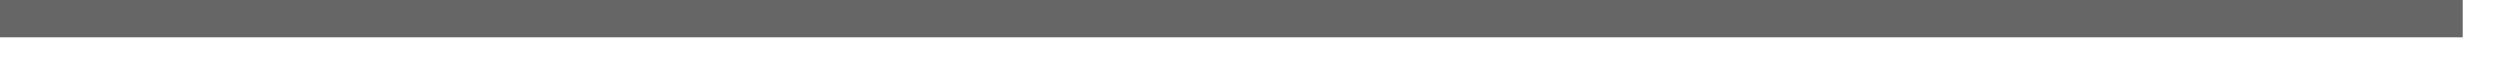
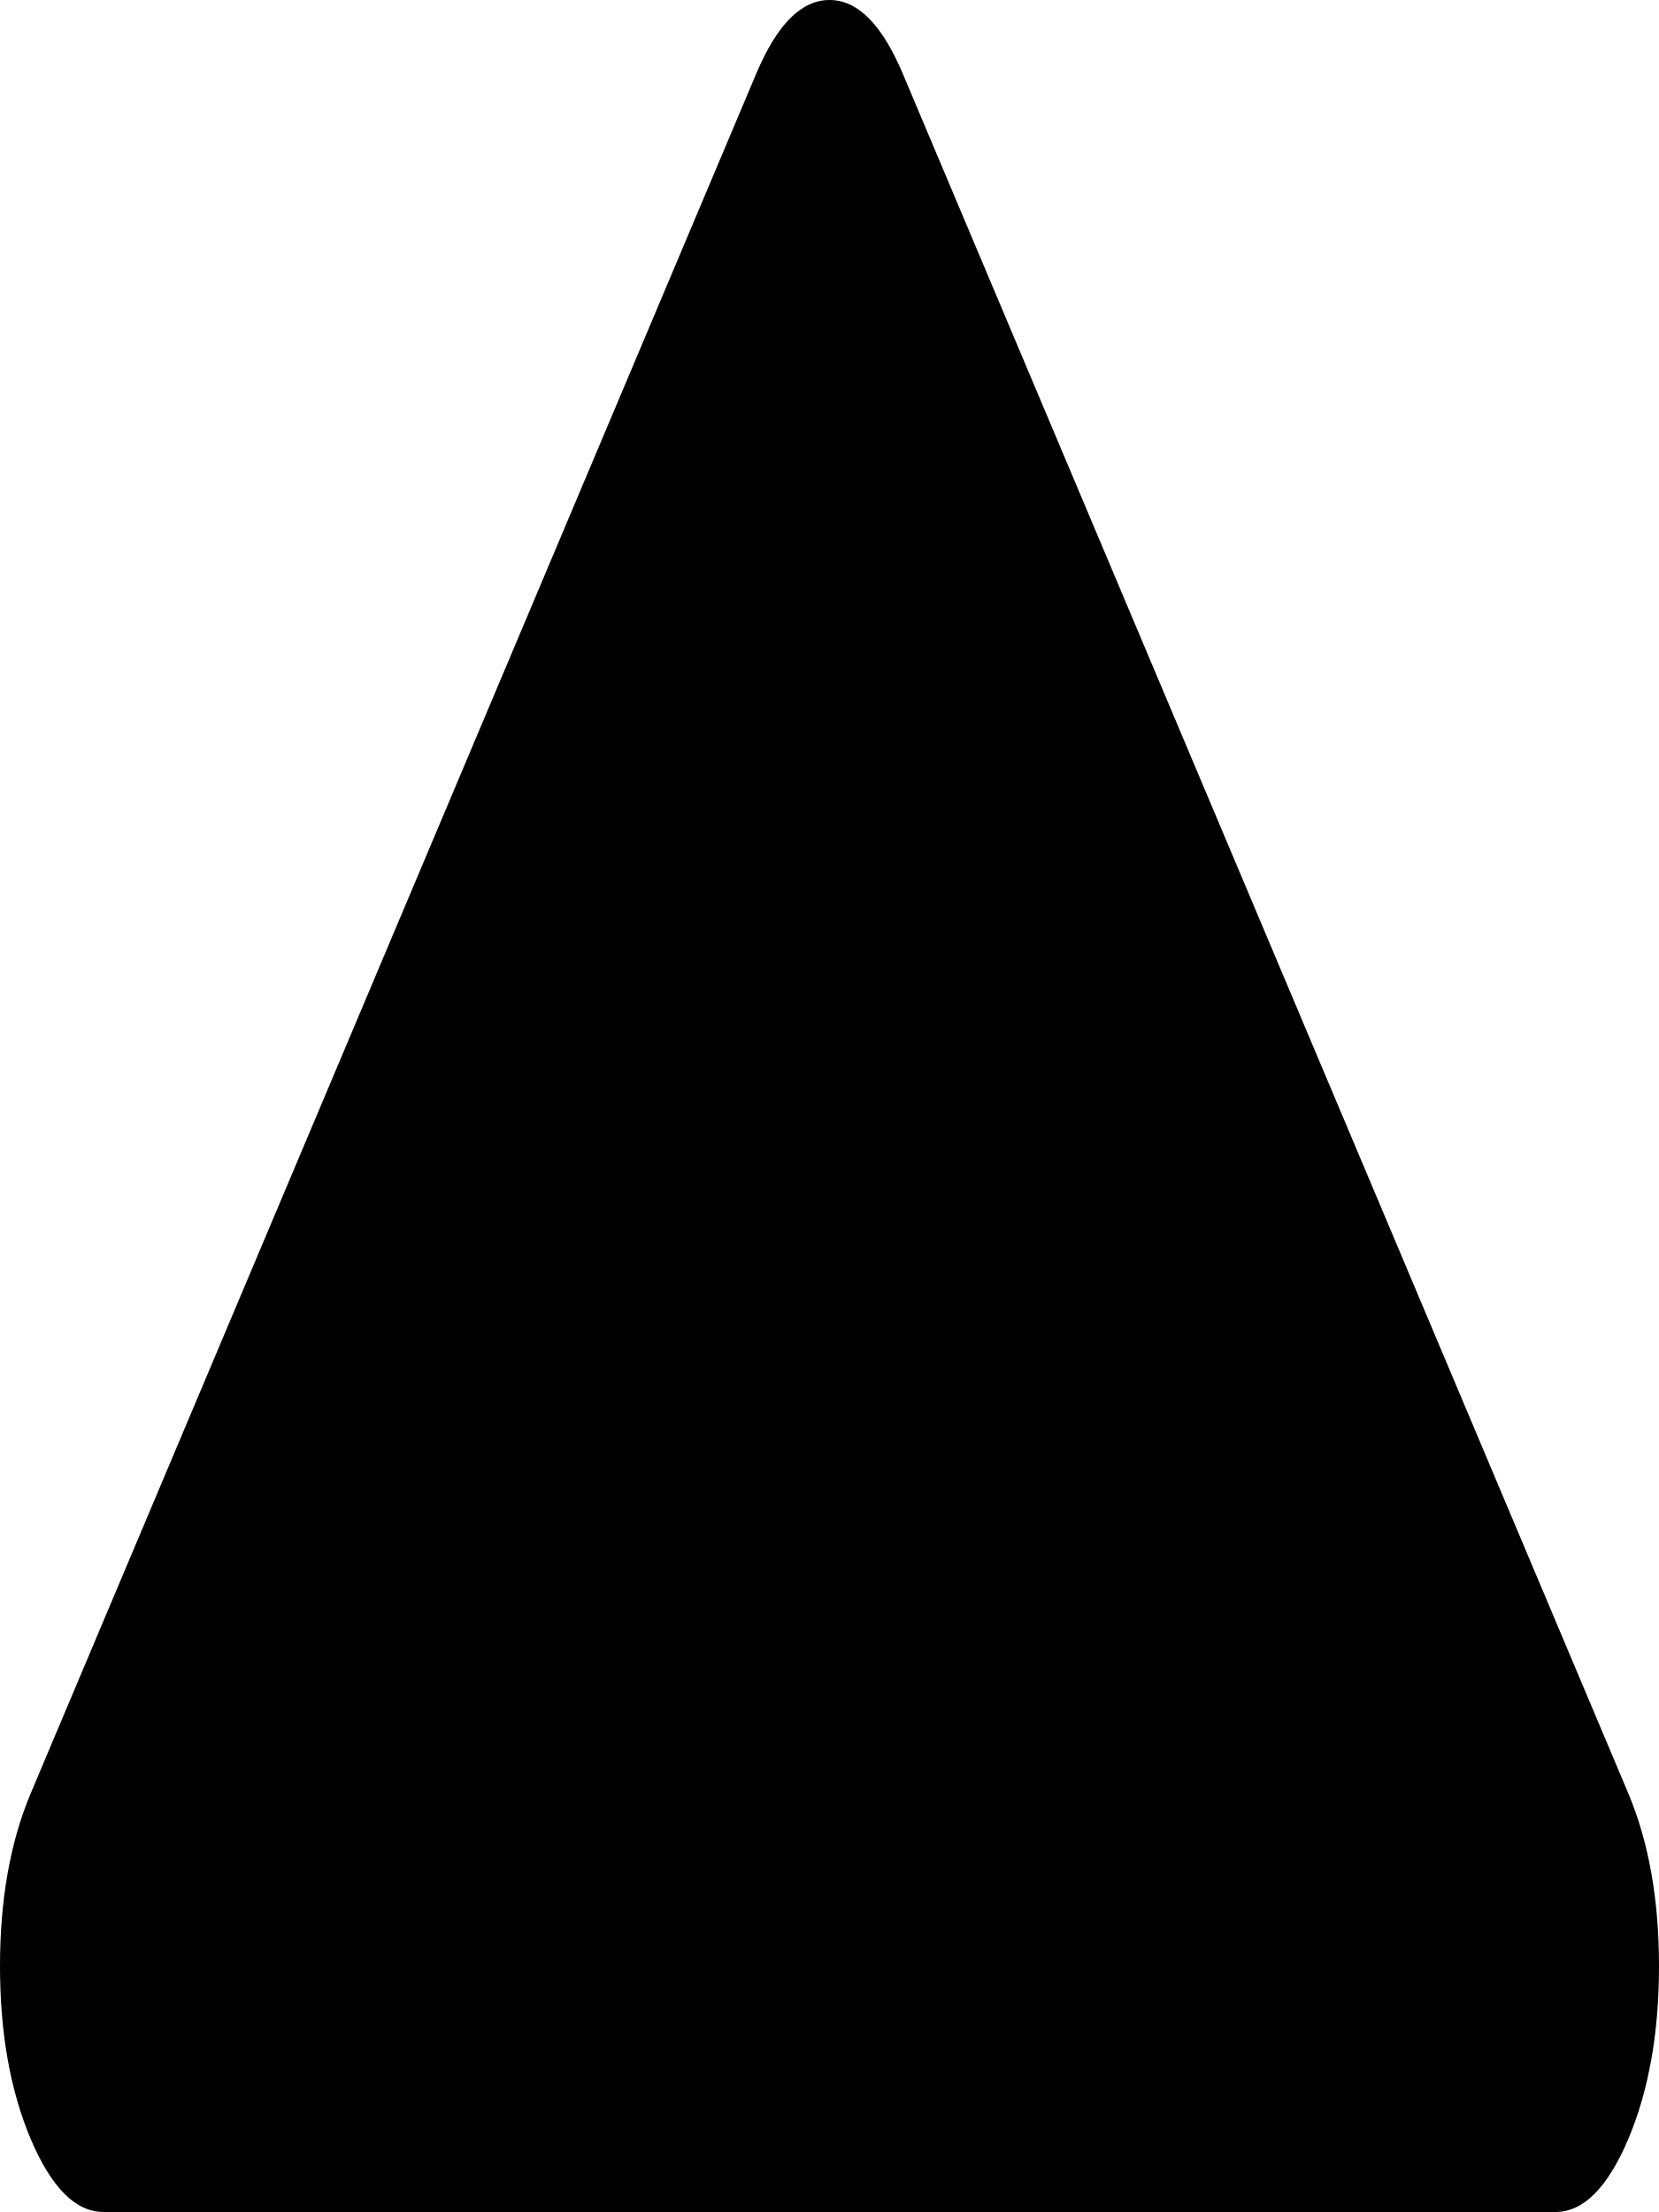
- <svg xmlns="http://www.w3.org/2000/svg" version="1.1" width="67px" height="2px">
-   <g transform="matrix(1 0 0 1 -653 -1091 )">
-     <path d="M 653 1091.5  L 719 1091.5  " stroke-width="1" stroke="#666666" fill="none" />
+ <svg xmlns="http://www.w3.org/2000/svg" version="1.1" width="6px" height="8px">
+   <g transform="matrix(1 0 0 1 -1210 -968 )">
+     <path d="M 5.889 6.486  C 5.963 6.662  6 6.87  6 7.111  C 6 7.352  5.963 7.56  5.889 7.736  C 5.814 7.912  5.727 8  5.625 8  L 0.375 8  C 0.273 8  0.186 7.912  0.111 7.736  C 0.037 7.56  0 7.352  0 7.111  C 0 6.87  0.037 6.662  0.111 6.486  L 2.736 0.264  C 2.811 0.088  2.898 0  3 0  C 3.102 0  3.189 0.088  3.264 0.264  L 5.889 6.486  Z " fill-rule="nonzero" fill="#000000" stroke="none" transform="matrix(1 0 0 1 1210 968 )" />
  </g>
</svg>
